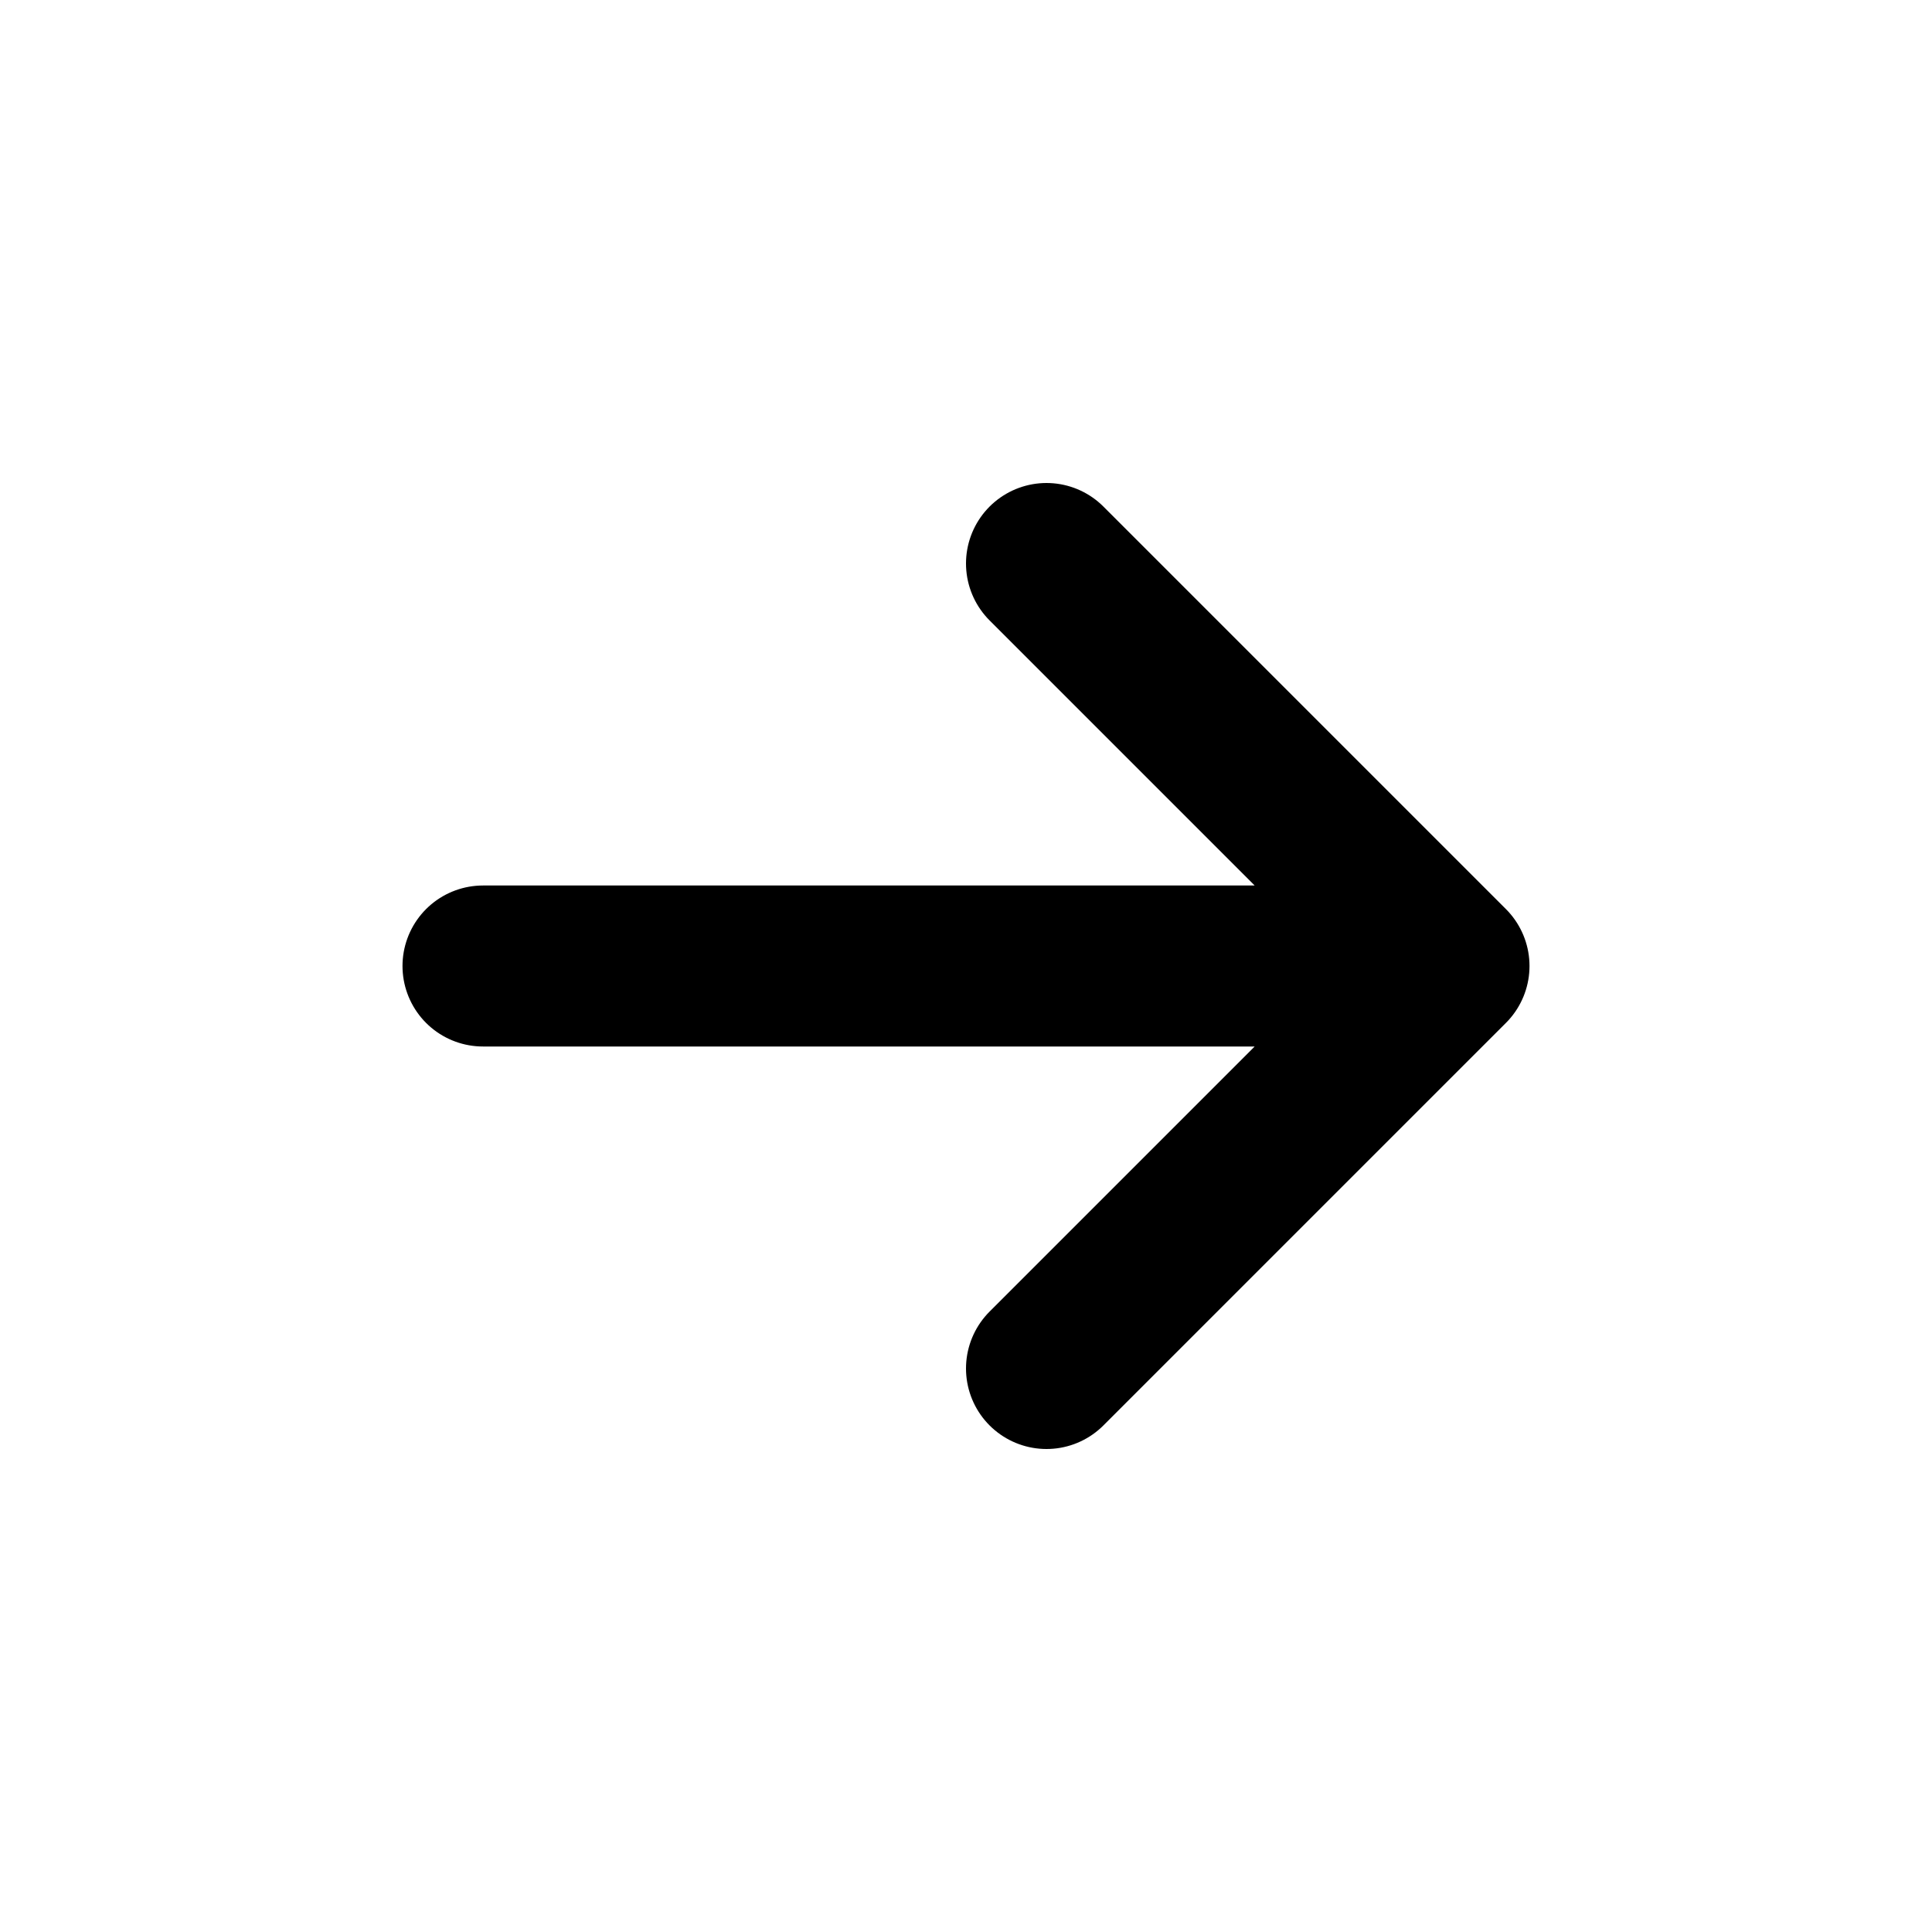
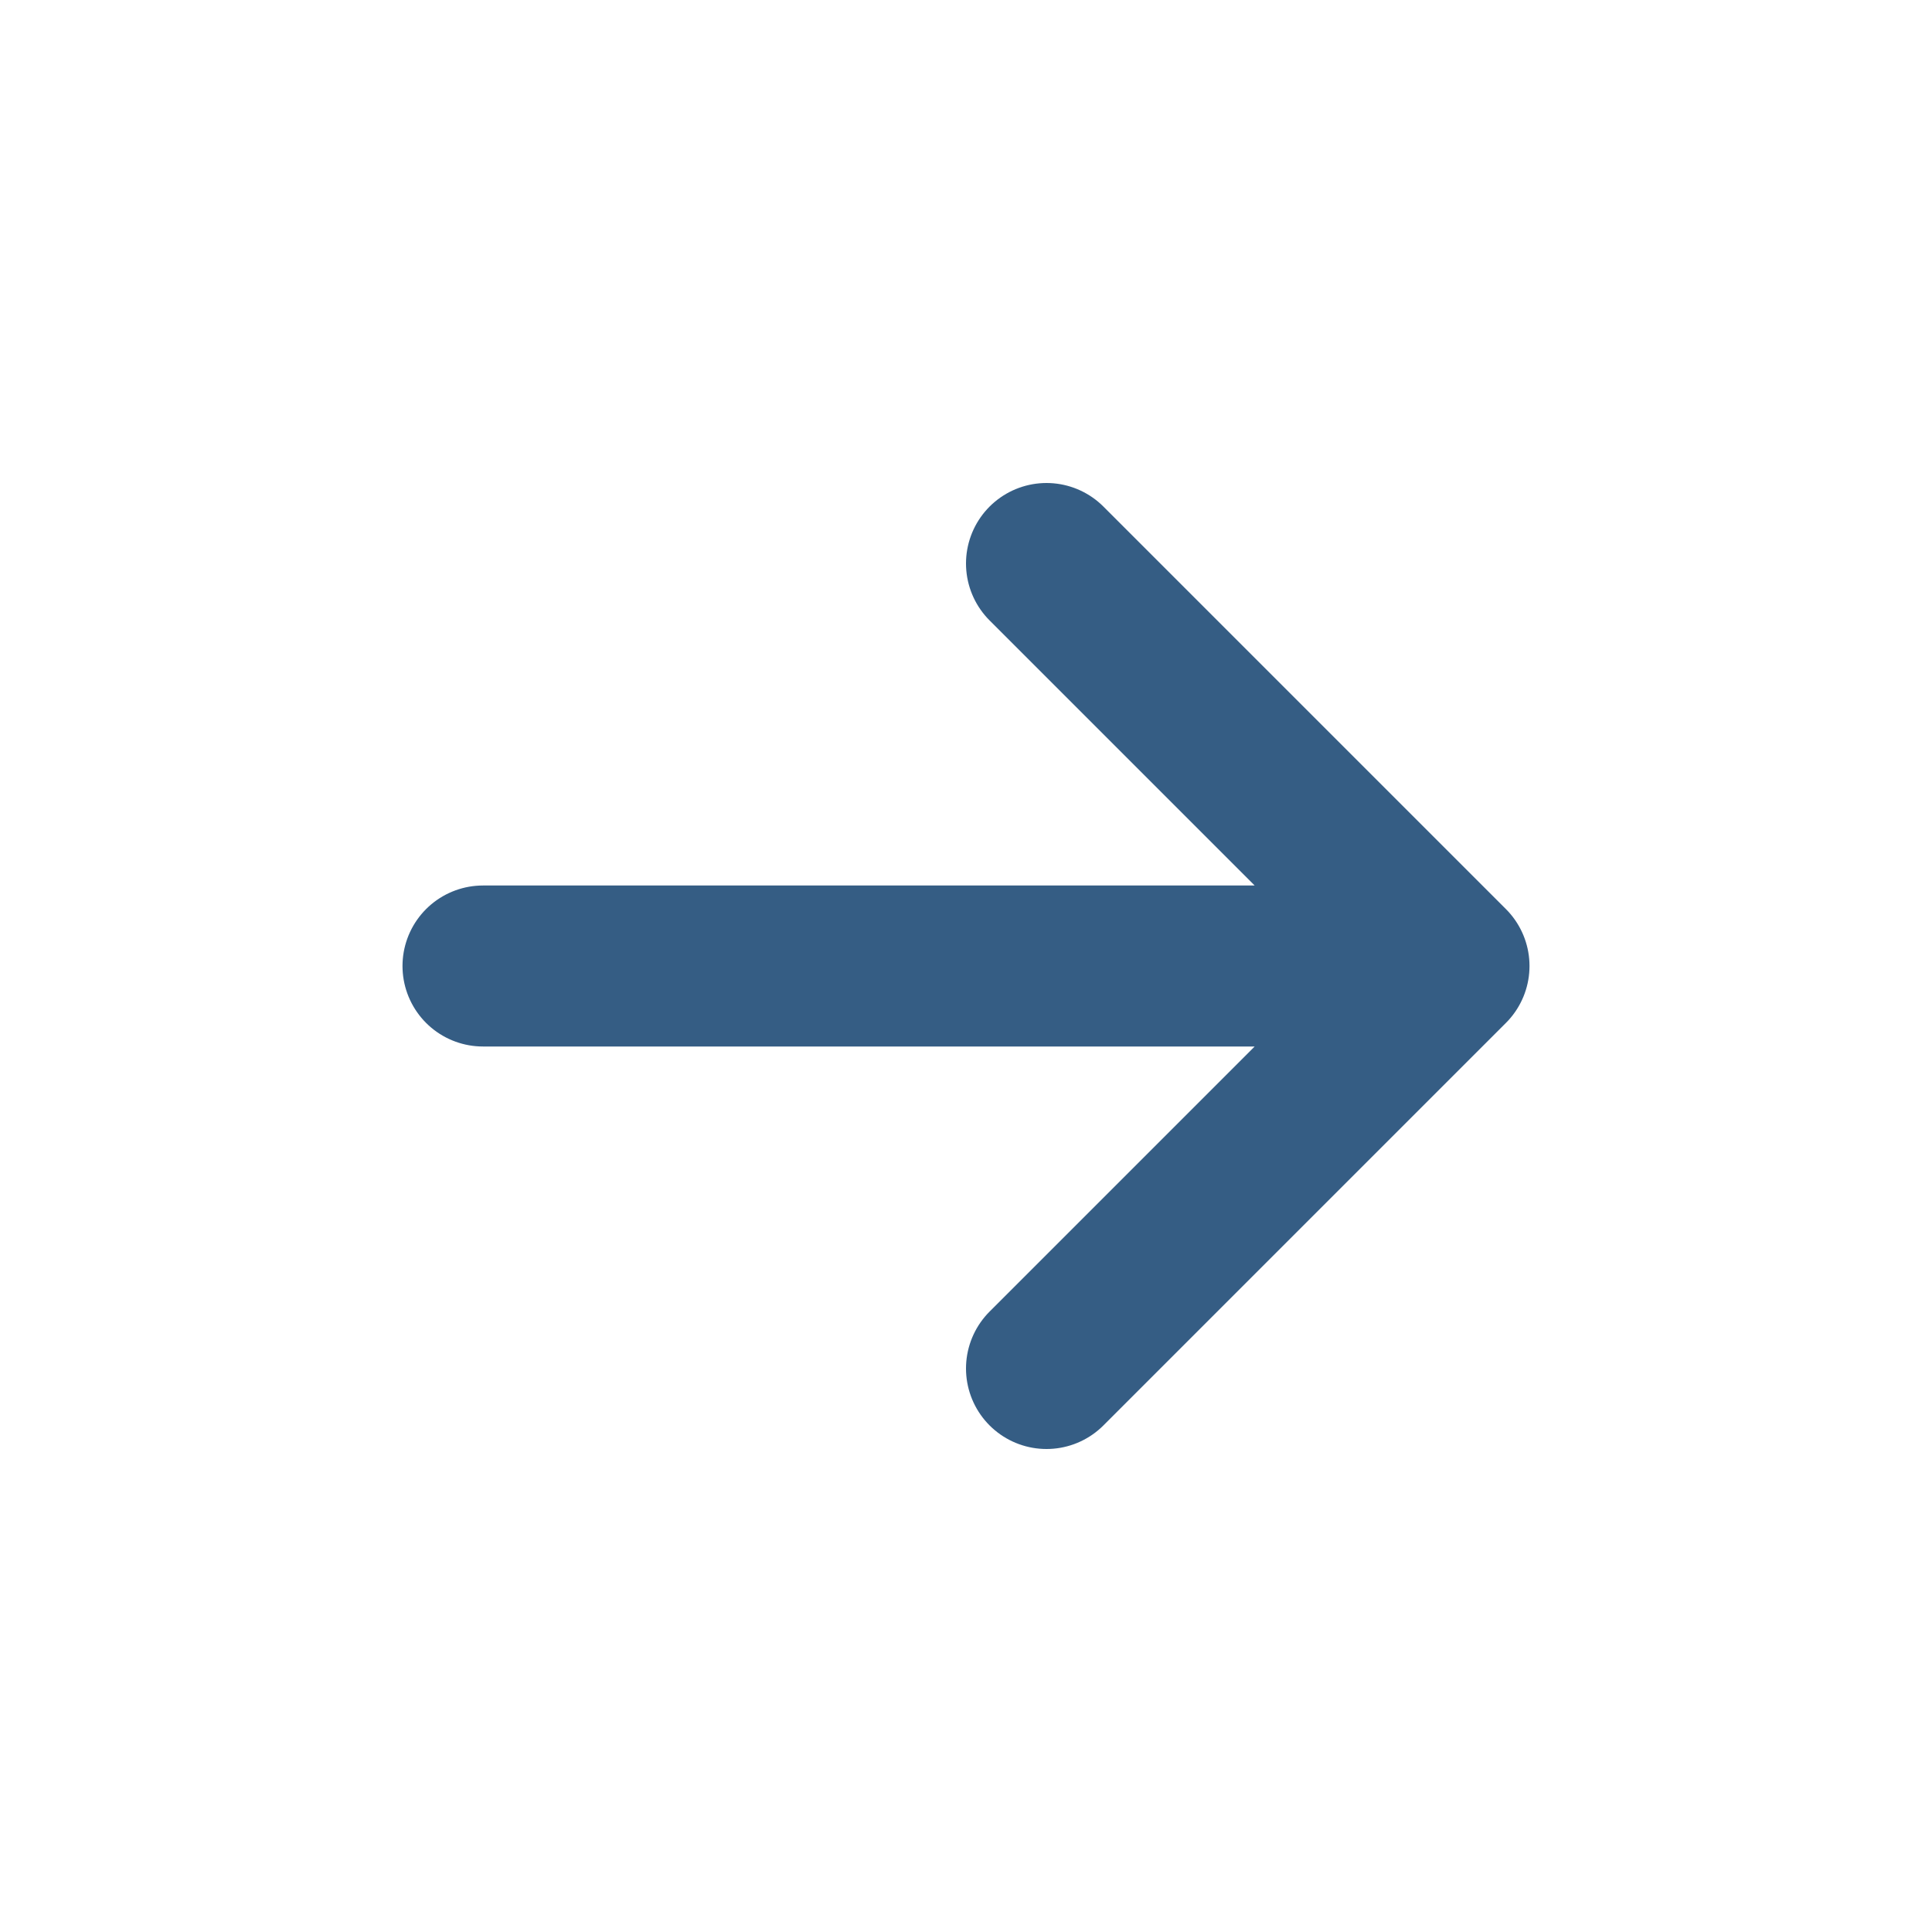
<svg xmlns="http://www.w3.org/2000/svg" width="800px" height="800px" viewBox="0 0 24 24" fill="none">
-   <path d="M6 12H18M18 12L13 7M18 12L13 17" stroke="#000000" stroke-width="2" stroke-linecap="round" stroke-linejoin="round" />
+   <path d="M6 12H18M18 12L13 7M18 12L13 17" stroke="#355D84" stroke-width="2" stroke-linecap="round" stroke-linejoin="round" />
</svg>
